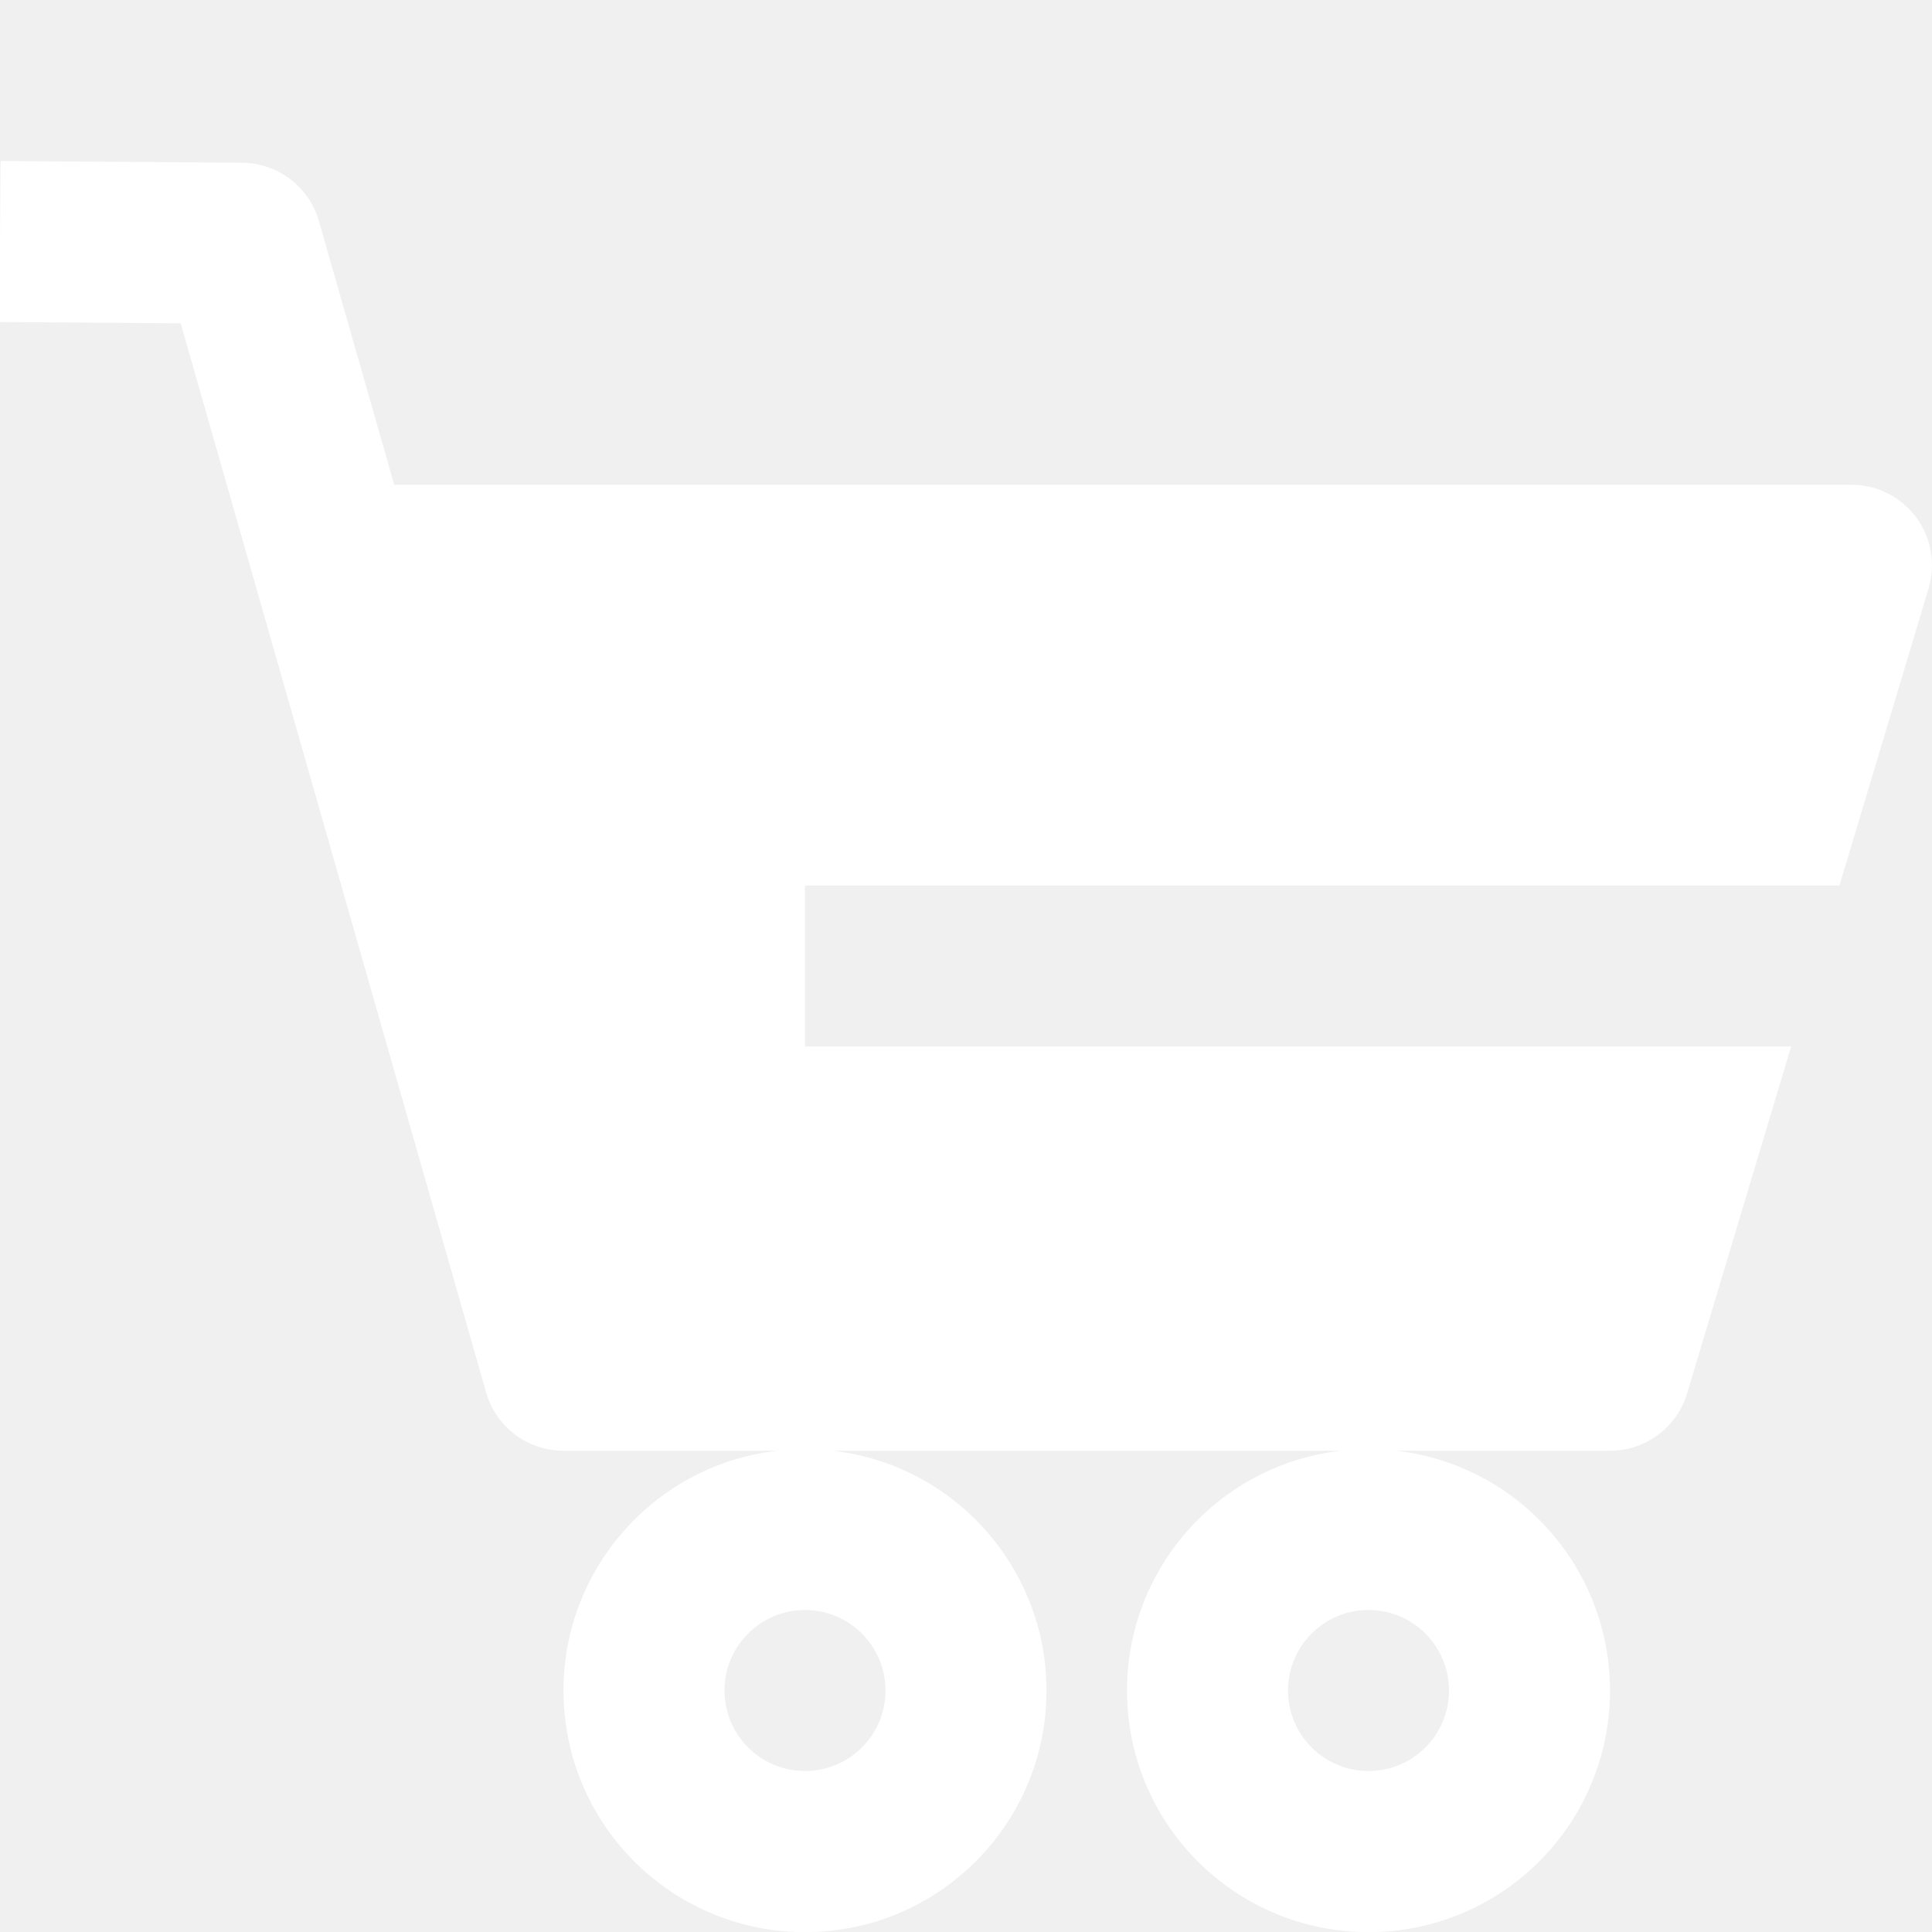
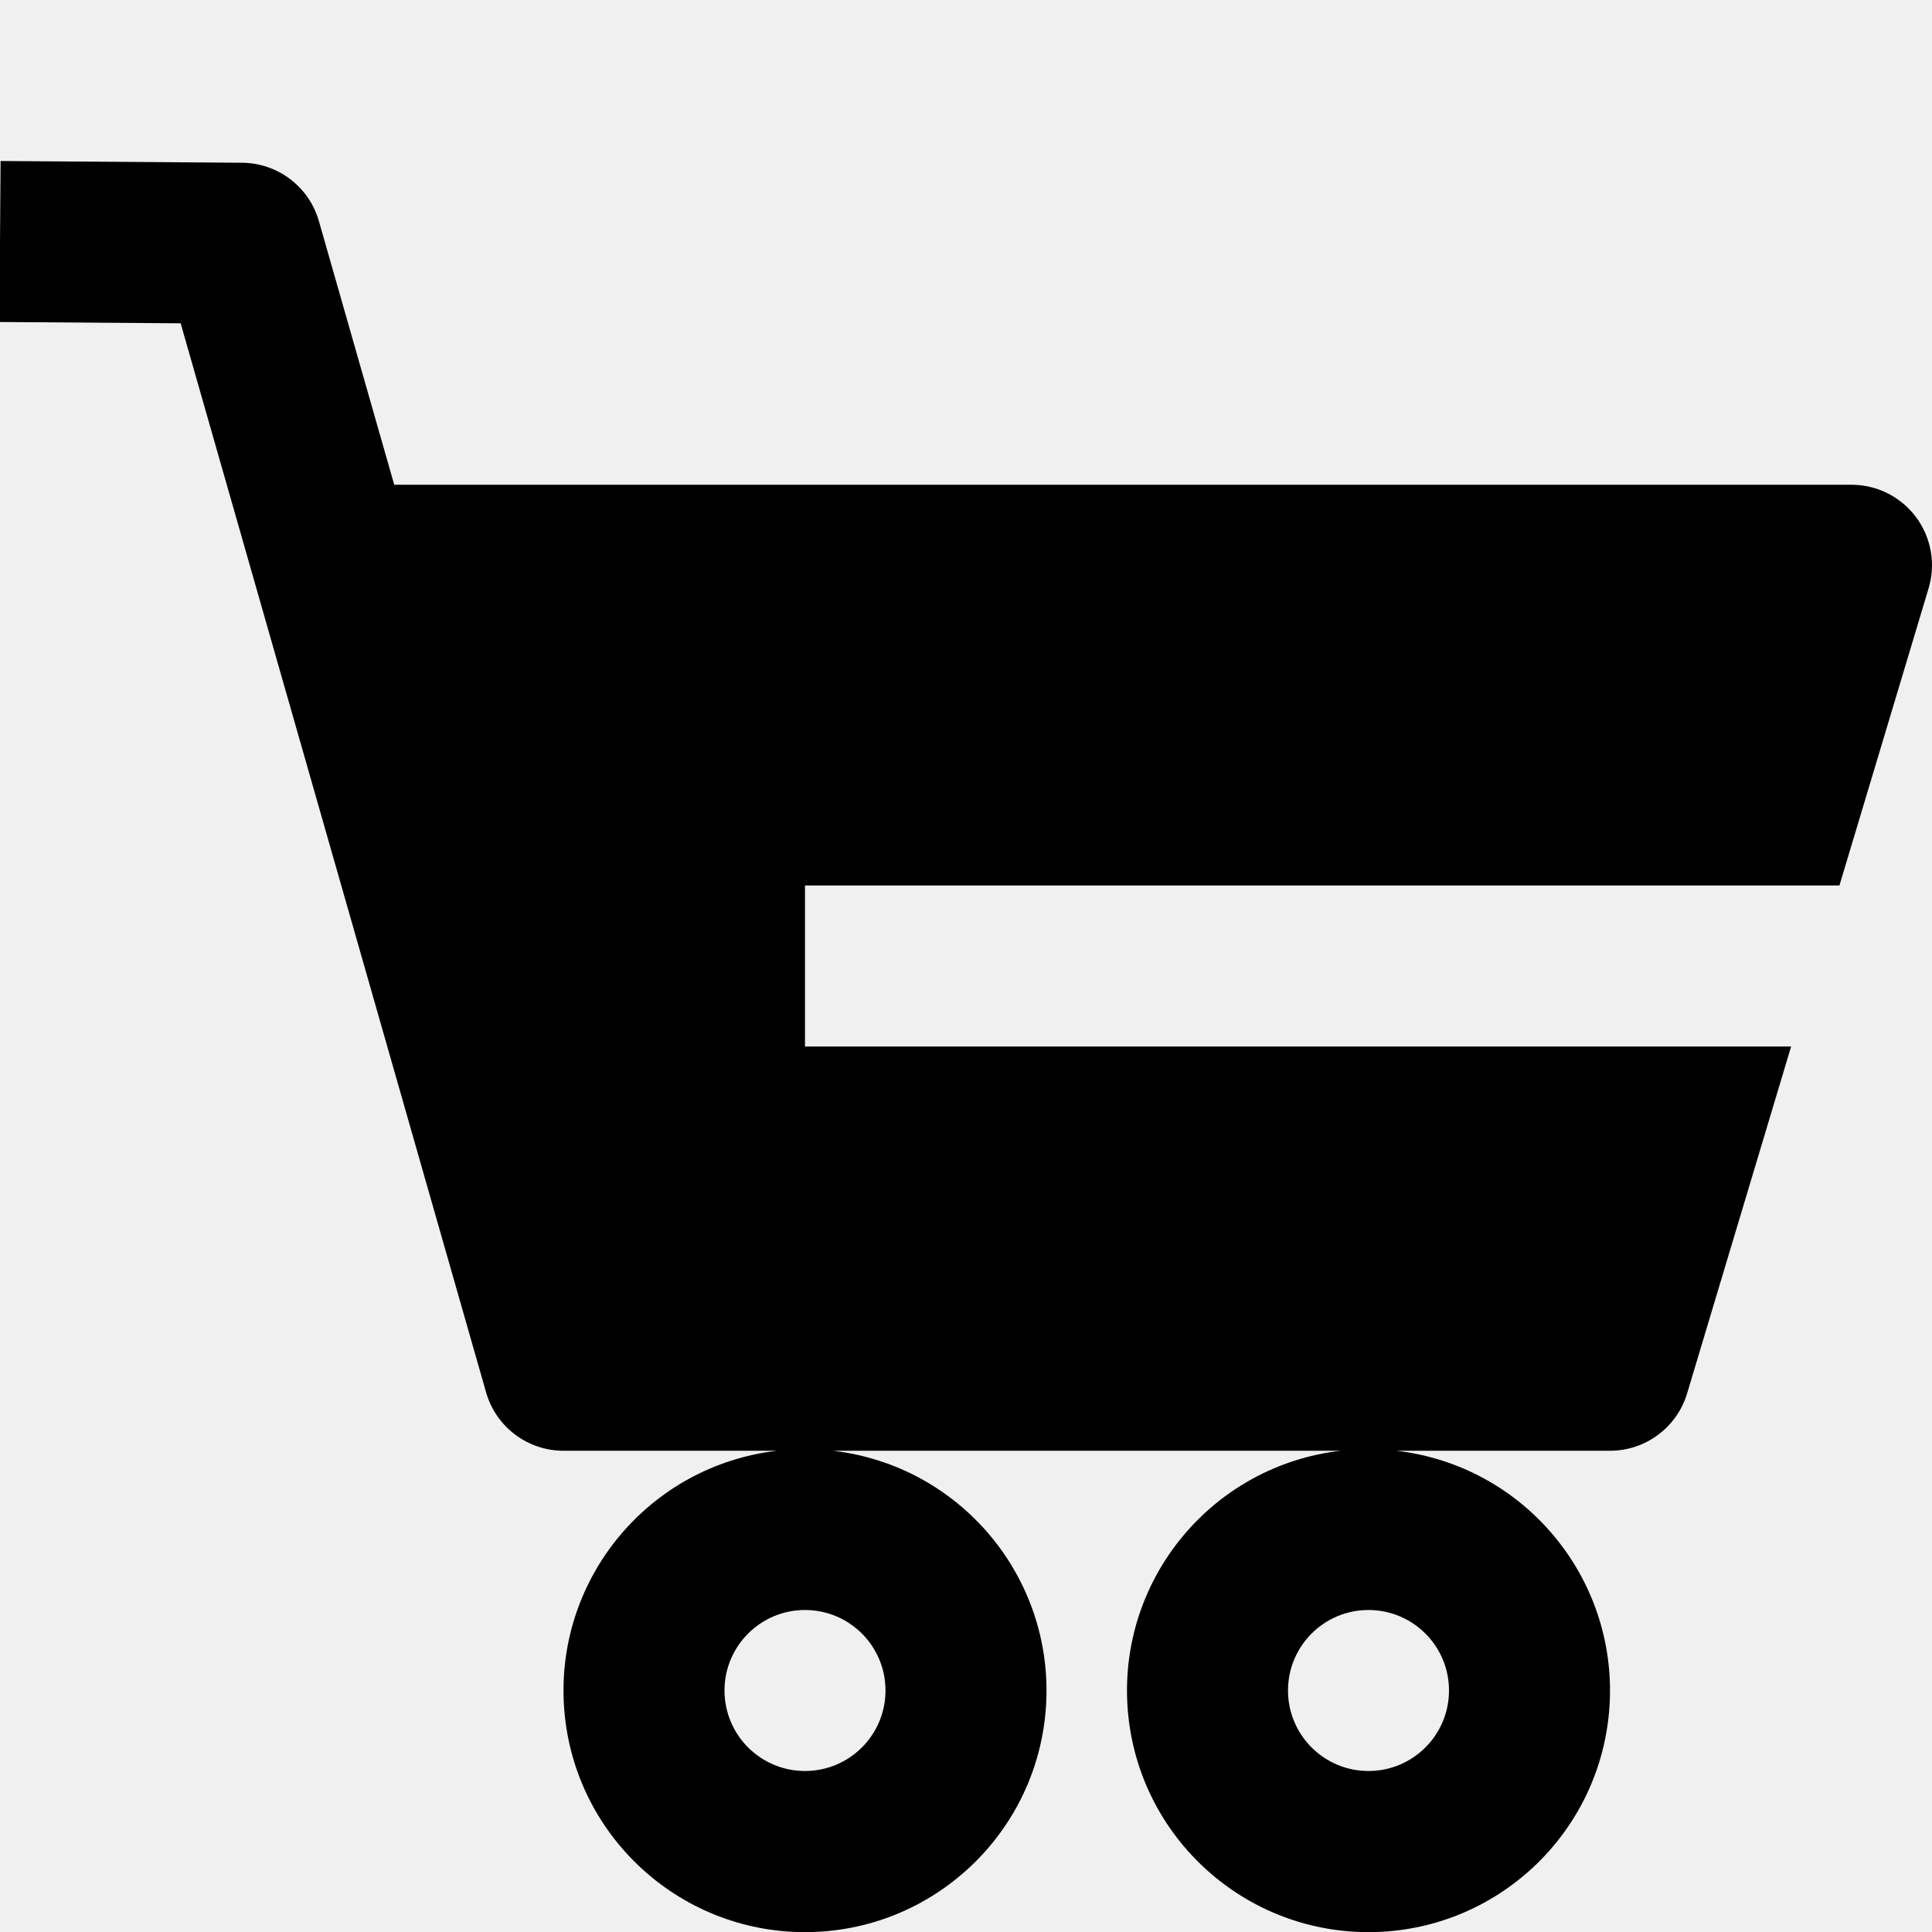
<svg xmlns="http://www.w3.org/2000/svg" viewBox="0 0 96 96" width="512px" height="512px">
  <g>
    <g id="_01-cart" data-name="01-cart">
      <g id="Glyph">
-         <path d="M95.209,25.7A4,4,0,0,0,92,24.087H19.589l-3.743-13.1a4,4,0,0,0-3.817-2.9L.029,8l-.058,8,9.006.065L24.154,69.186A4,4,0,0,0,28,72.087H38.613a12,12,0,1,0,2.774,0H66.613a12,12,0,1,0,2.774,0H80a4,4,0,0,0,3.832-2.851L89,52H40V44H91.4l4.43-14.764A4,4,0,0,0,95.209,25.7ZM44,84a4,4,0,1,1-4-4A4,4,0,0,1,44,84Zm28,0a4,4,0,1,1-4-4A4,4,0,0,1,72,84Z" data-original="#000000" class="active-path" data-old_color="#000000" fill="#FFFFFF" />
+         <path d="M95.209,25.7A4,4,0,0,0,92,24.087H19.589l-3.743-13.1a4,4,0,0,0-3.817-2.9L.029,8l-.058,8,9.006.065L24.154,69.186A4,4,0,0,0,28,72.087H38.613a12,12,0,1,0,2.774,0H66.613a12,12,0,1,0,2.774,0H80a4,4,0,0,0,3.832-2.851L89,52H40V44H91.4l4.43-14.764A4,4,0,0,0,95.209,25.7ZM44,84a4,4,0,1,1-4-4A4,4,0,0,1,44,84Zm28,0a4,4,0,1,1-4-4A4,4,0,0,1,72,84Z" data-original="#000000" class="active-path" data-old_color="#000000" fill="#000000" />
      </g>
    </g>
  </g>
</svg>
